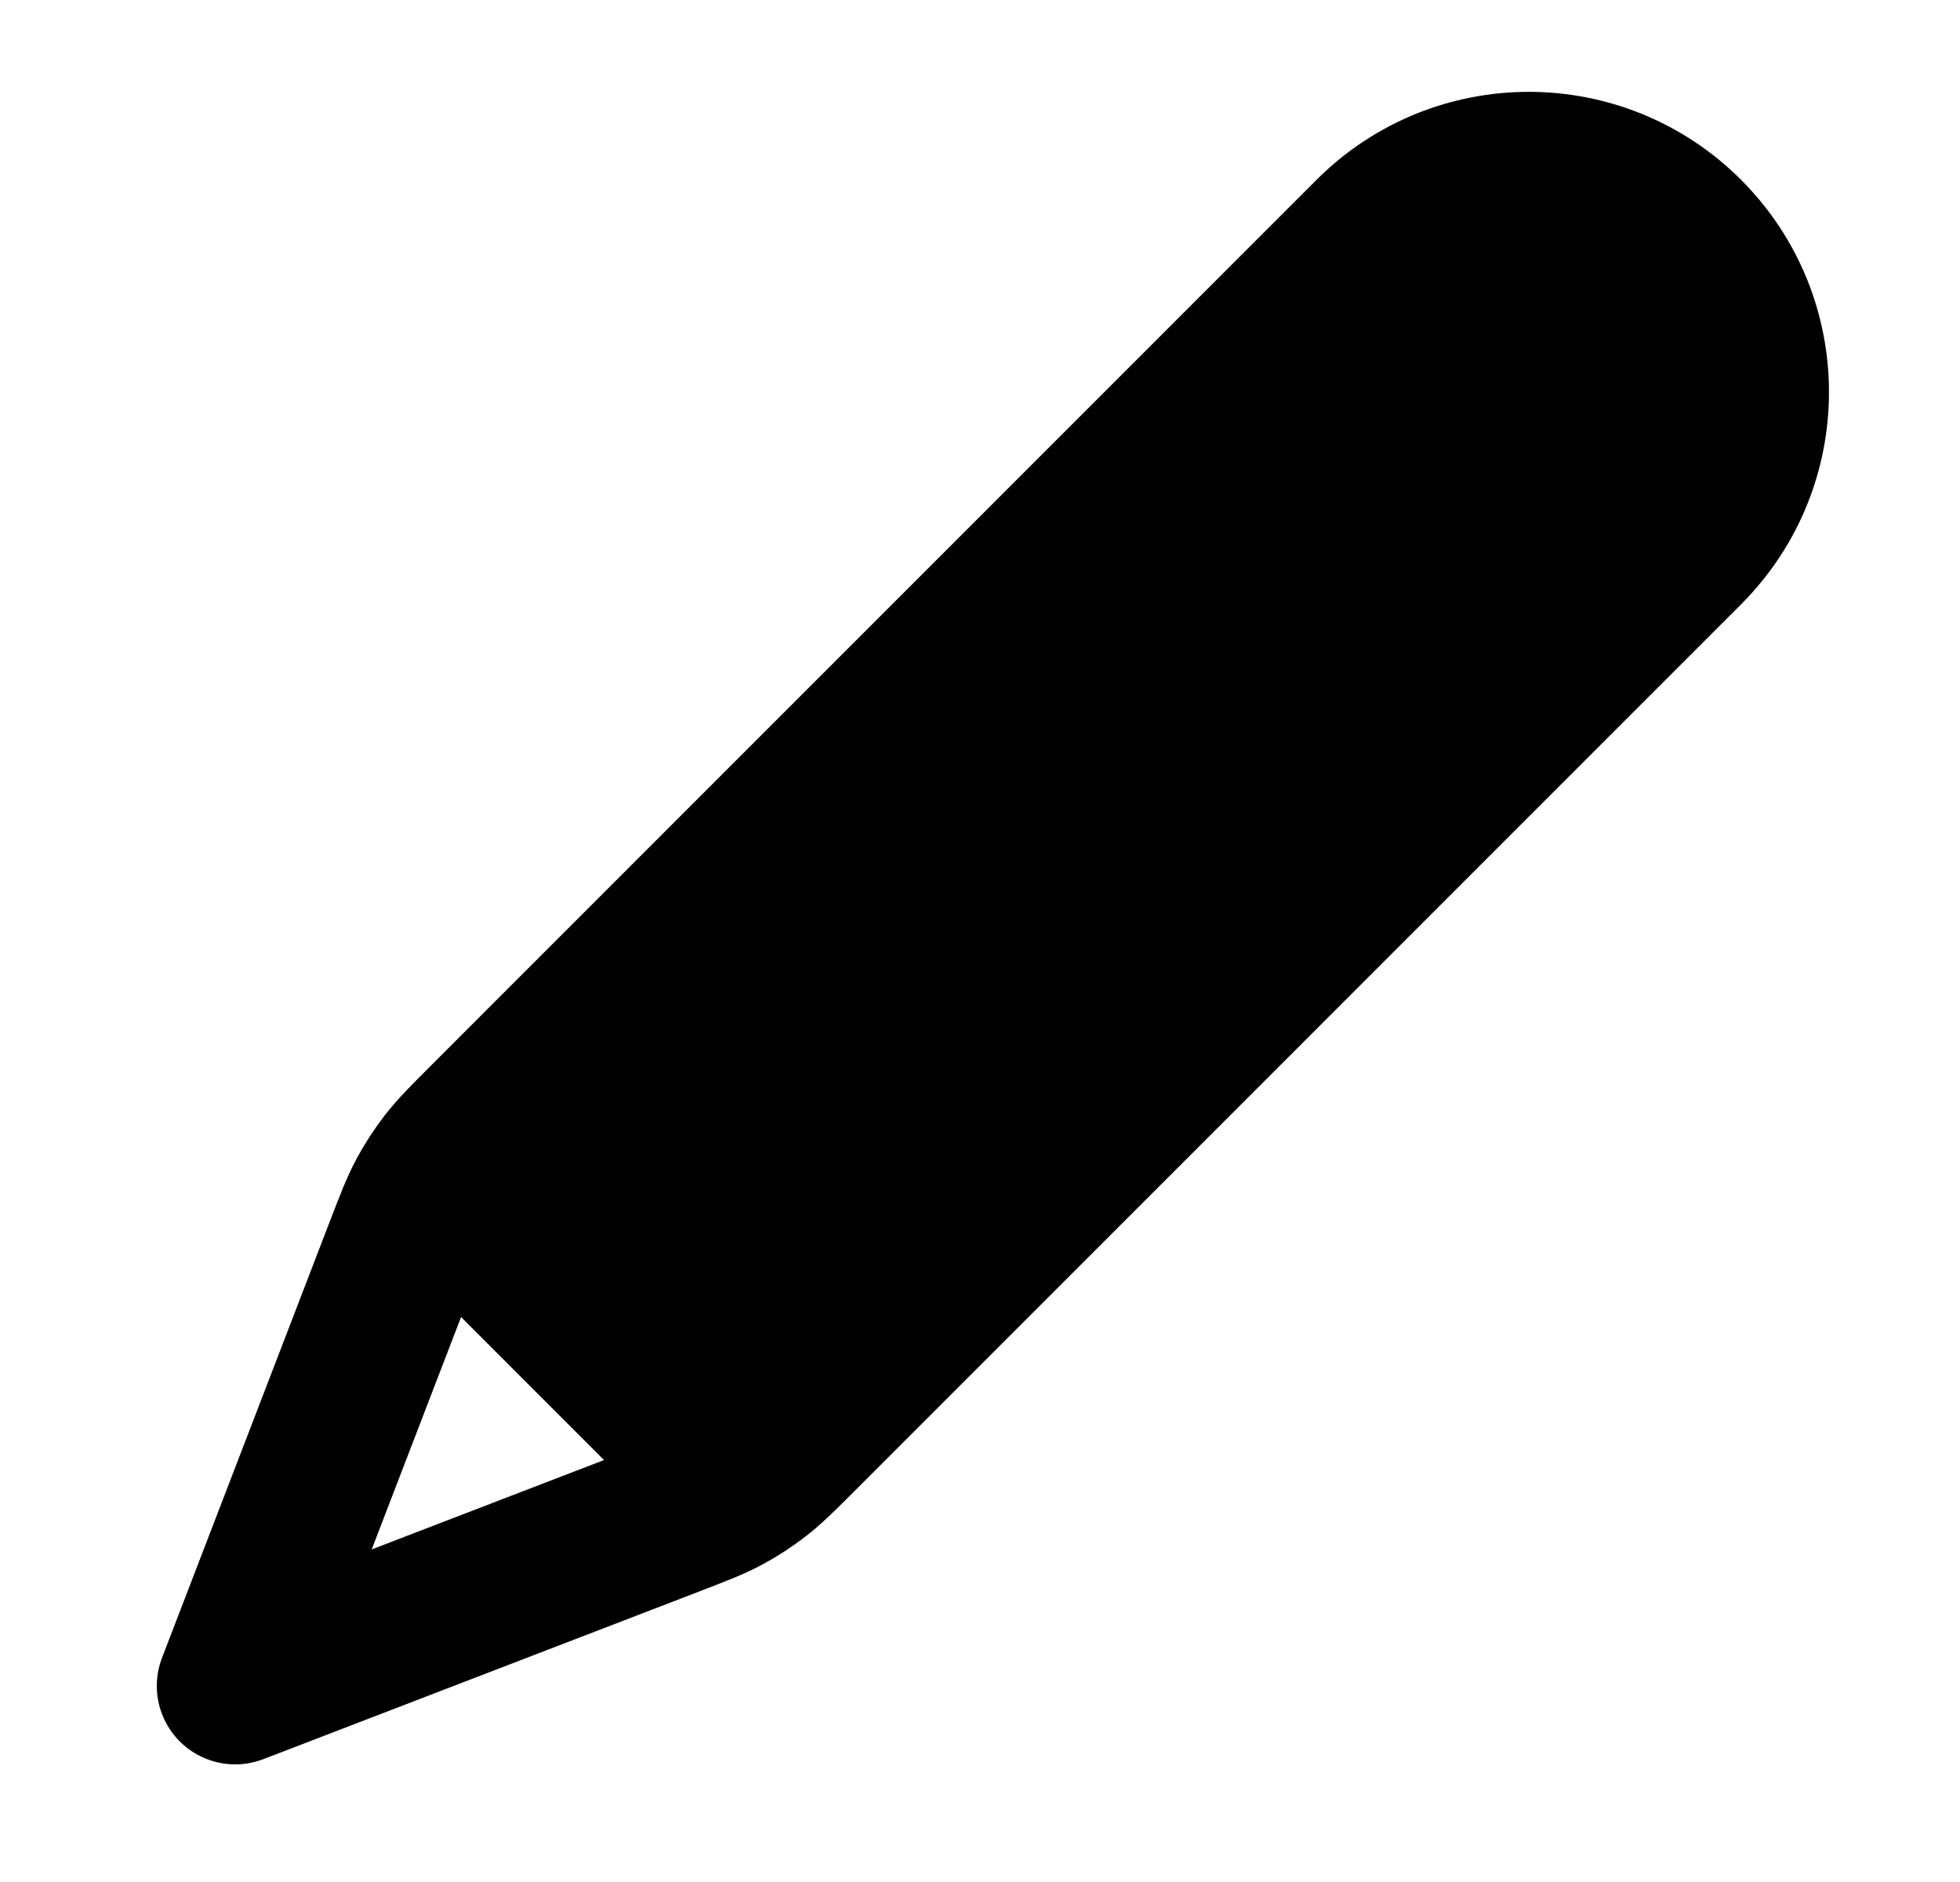
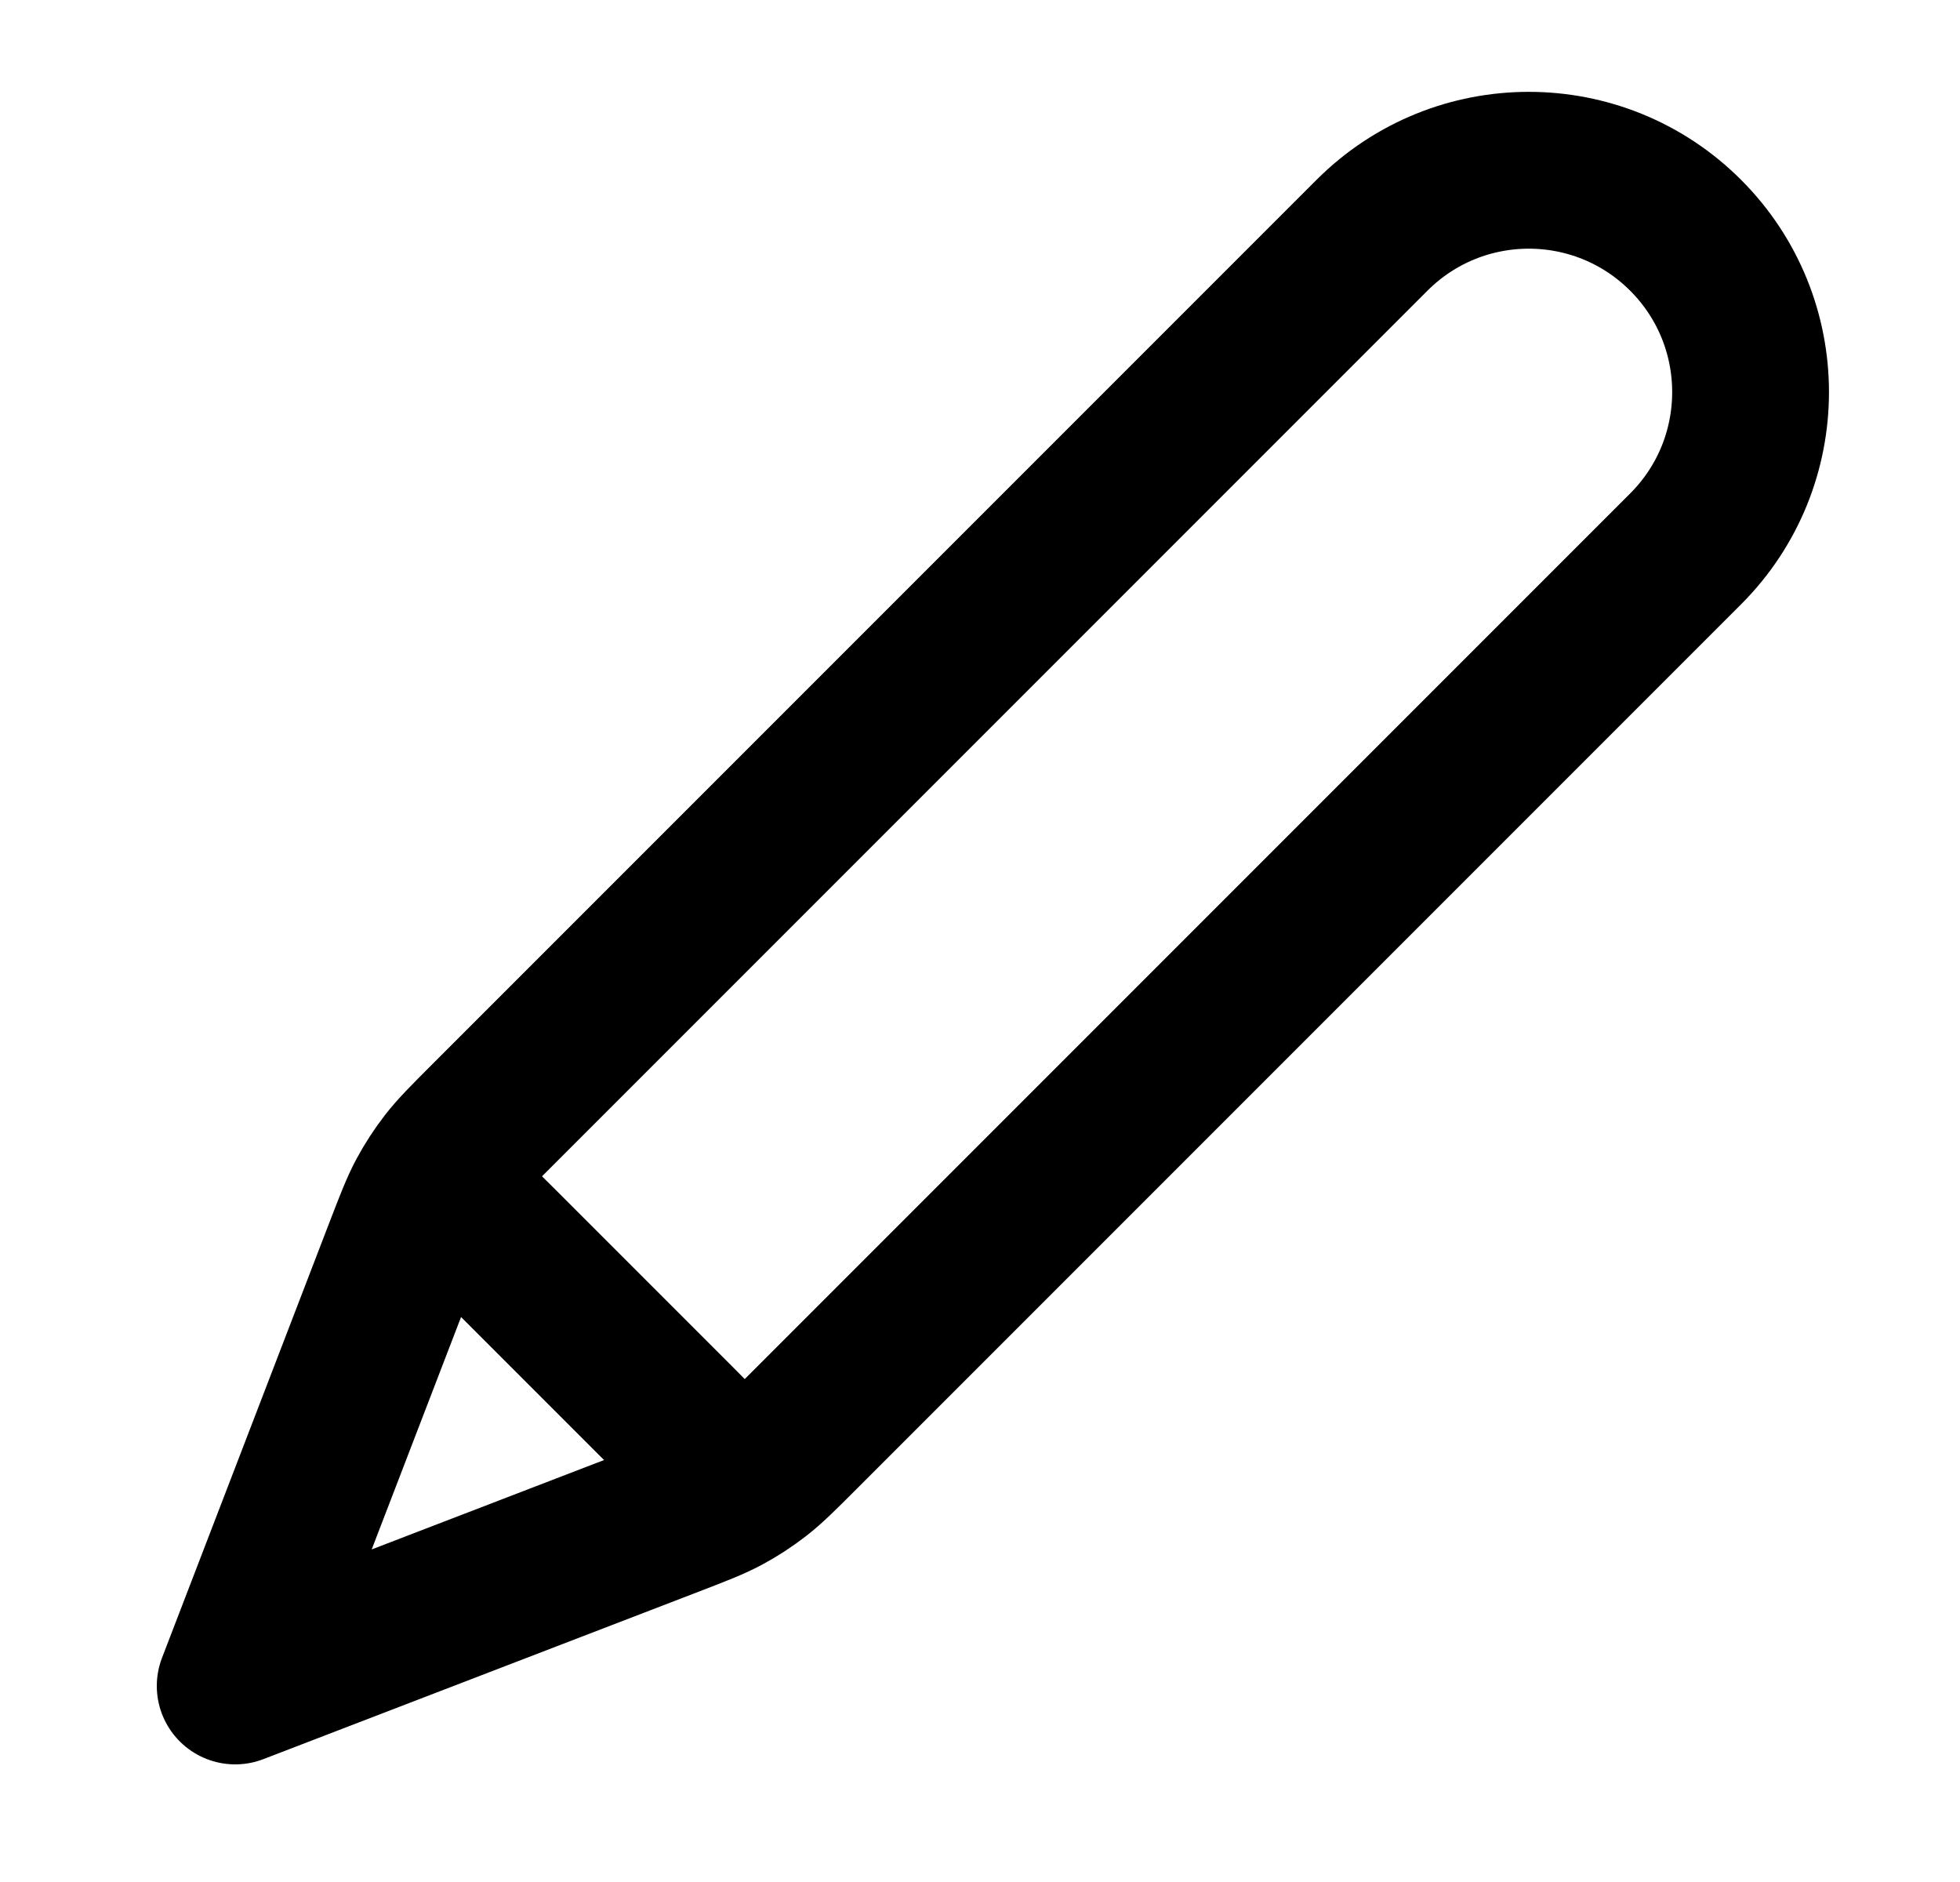
- <svg xmlns="http://www.w3.org/2000/svg" viewBox="0 0 25 24" stroke="currentColor" stroke-width="2" stroke-linecap="round" stroke-linejoin="round">
+ <svg xmlns="http://www.w3.org/2000/svg" fill="none" viewBox="0 0 25 24" stroke="currentColor" stroke-width="2" stroke-linecap="round" stroke-linejoin="round">
  <path d="M3 21.5L8.549 19.366C8.904 19.229 9.082 19.161 9.248 19.072C9.395 18.993 9.536 18.901 9.668 18.799C9.817 18.683 9.951 18.549 10.22 18.28L21.5 7C22.605 5.895 22.605 4.105 21.5 3C20.395 1.895 18.605 1.895 17.5 3L6.22 14.28C5.951 14.549 5.817 14.683 5.701 14.832C5.599 14.964 5.507 15.105 5.428 15.252C5.339 15.418 5.271 15.596 5.134 15.951L3 21.5ZM3 21.5L5.058 16.149C5.205 15.766 5.279 15.575 5.405 15.487C5.516 15.41 5.652 15.381 5.784 15.406C5.935 15.435 6.08 15.58 6.37 15.87L8.63 18.13C8.92 18.42 9.065 18.565 9.094 18.716C9.119 18.848 9.09 18.984 9.013 19.095C8.925 19.221 8.734 19.295 8.351 19.442L3 21.5Z" />
</svg>
